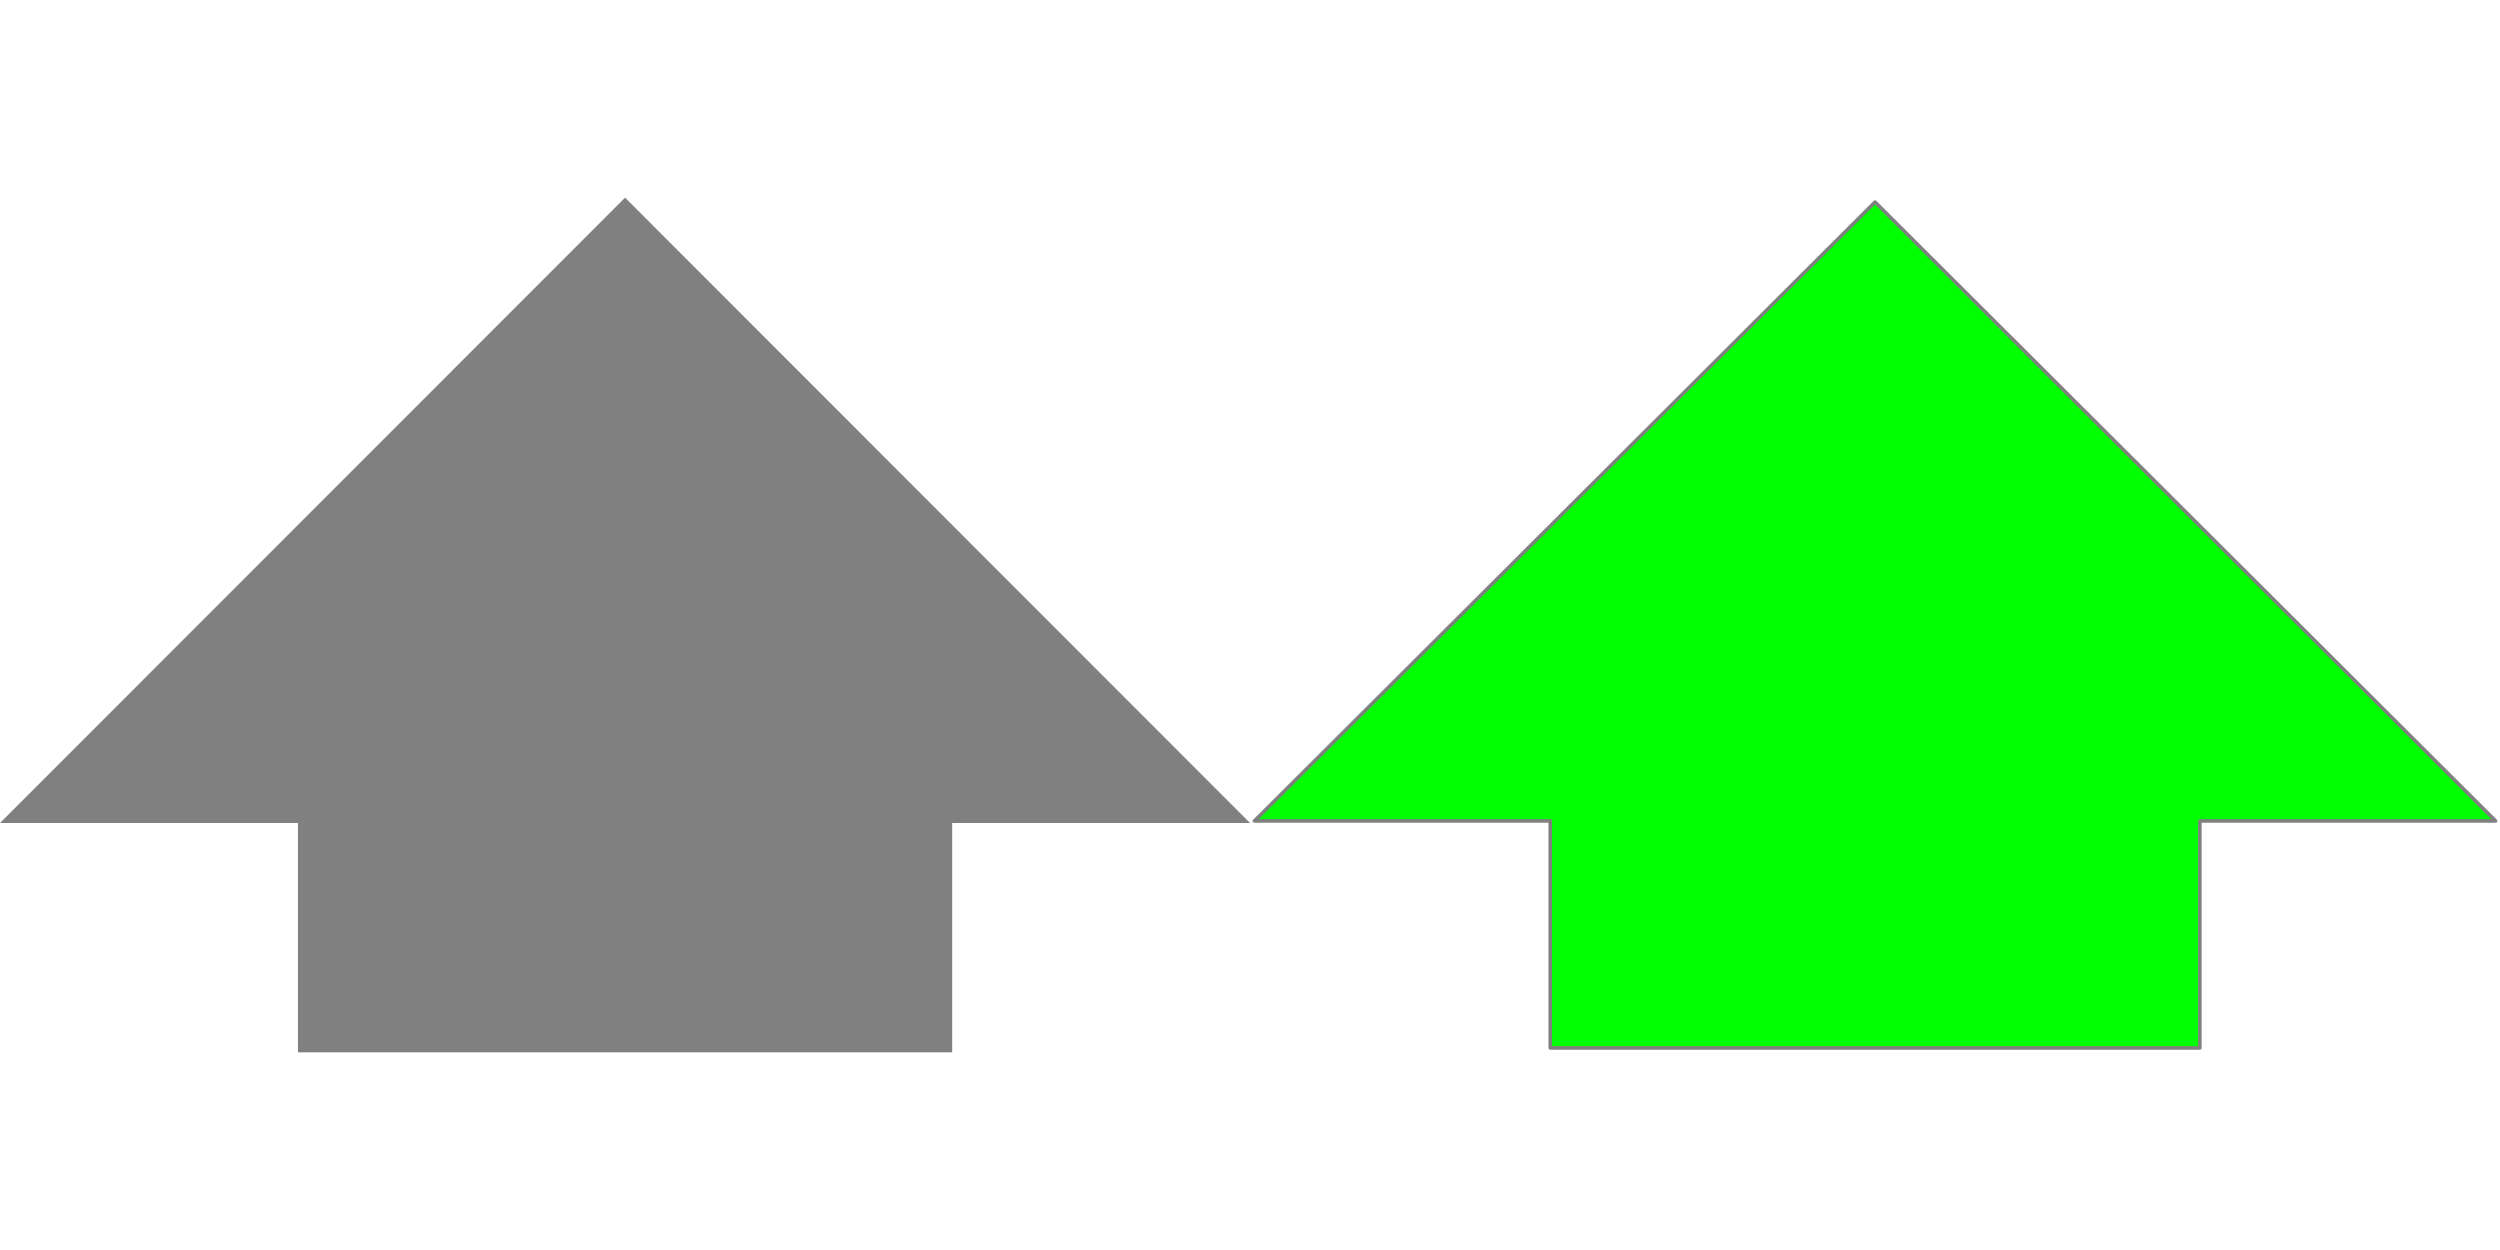
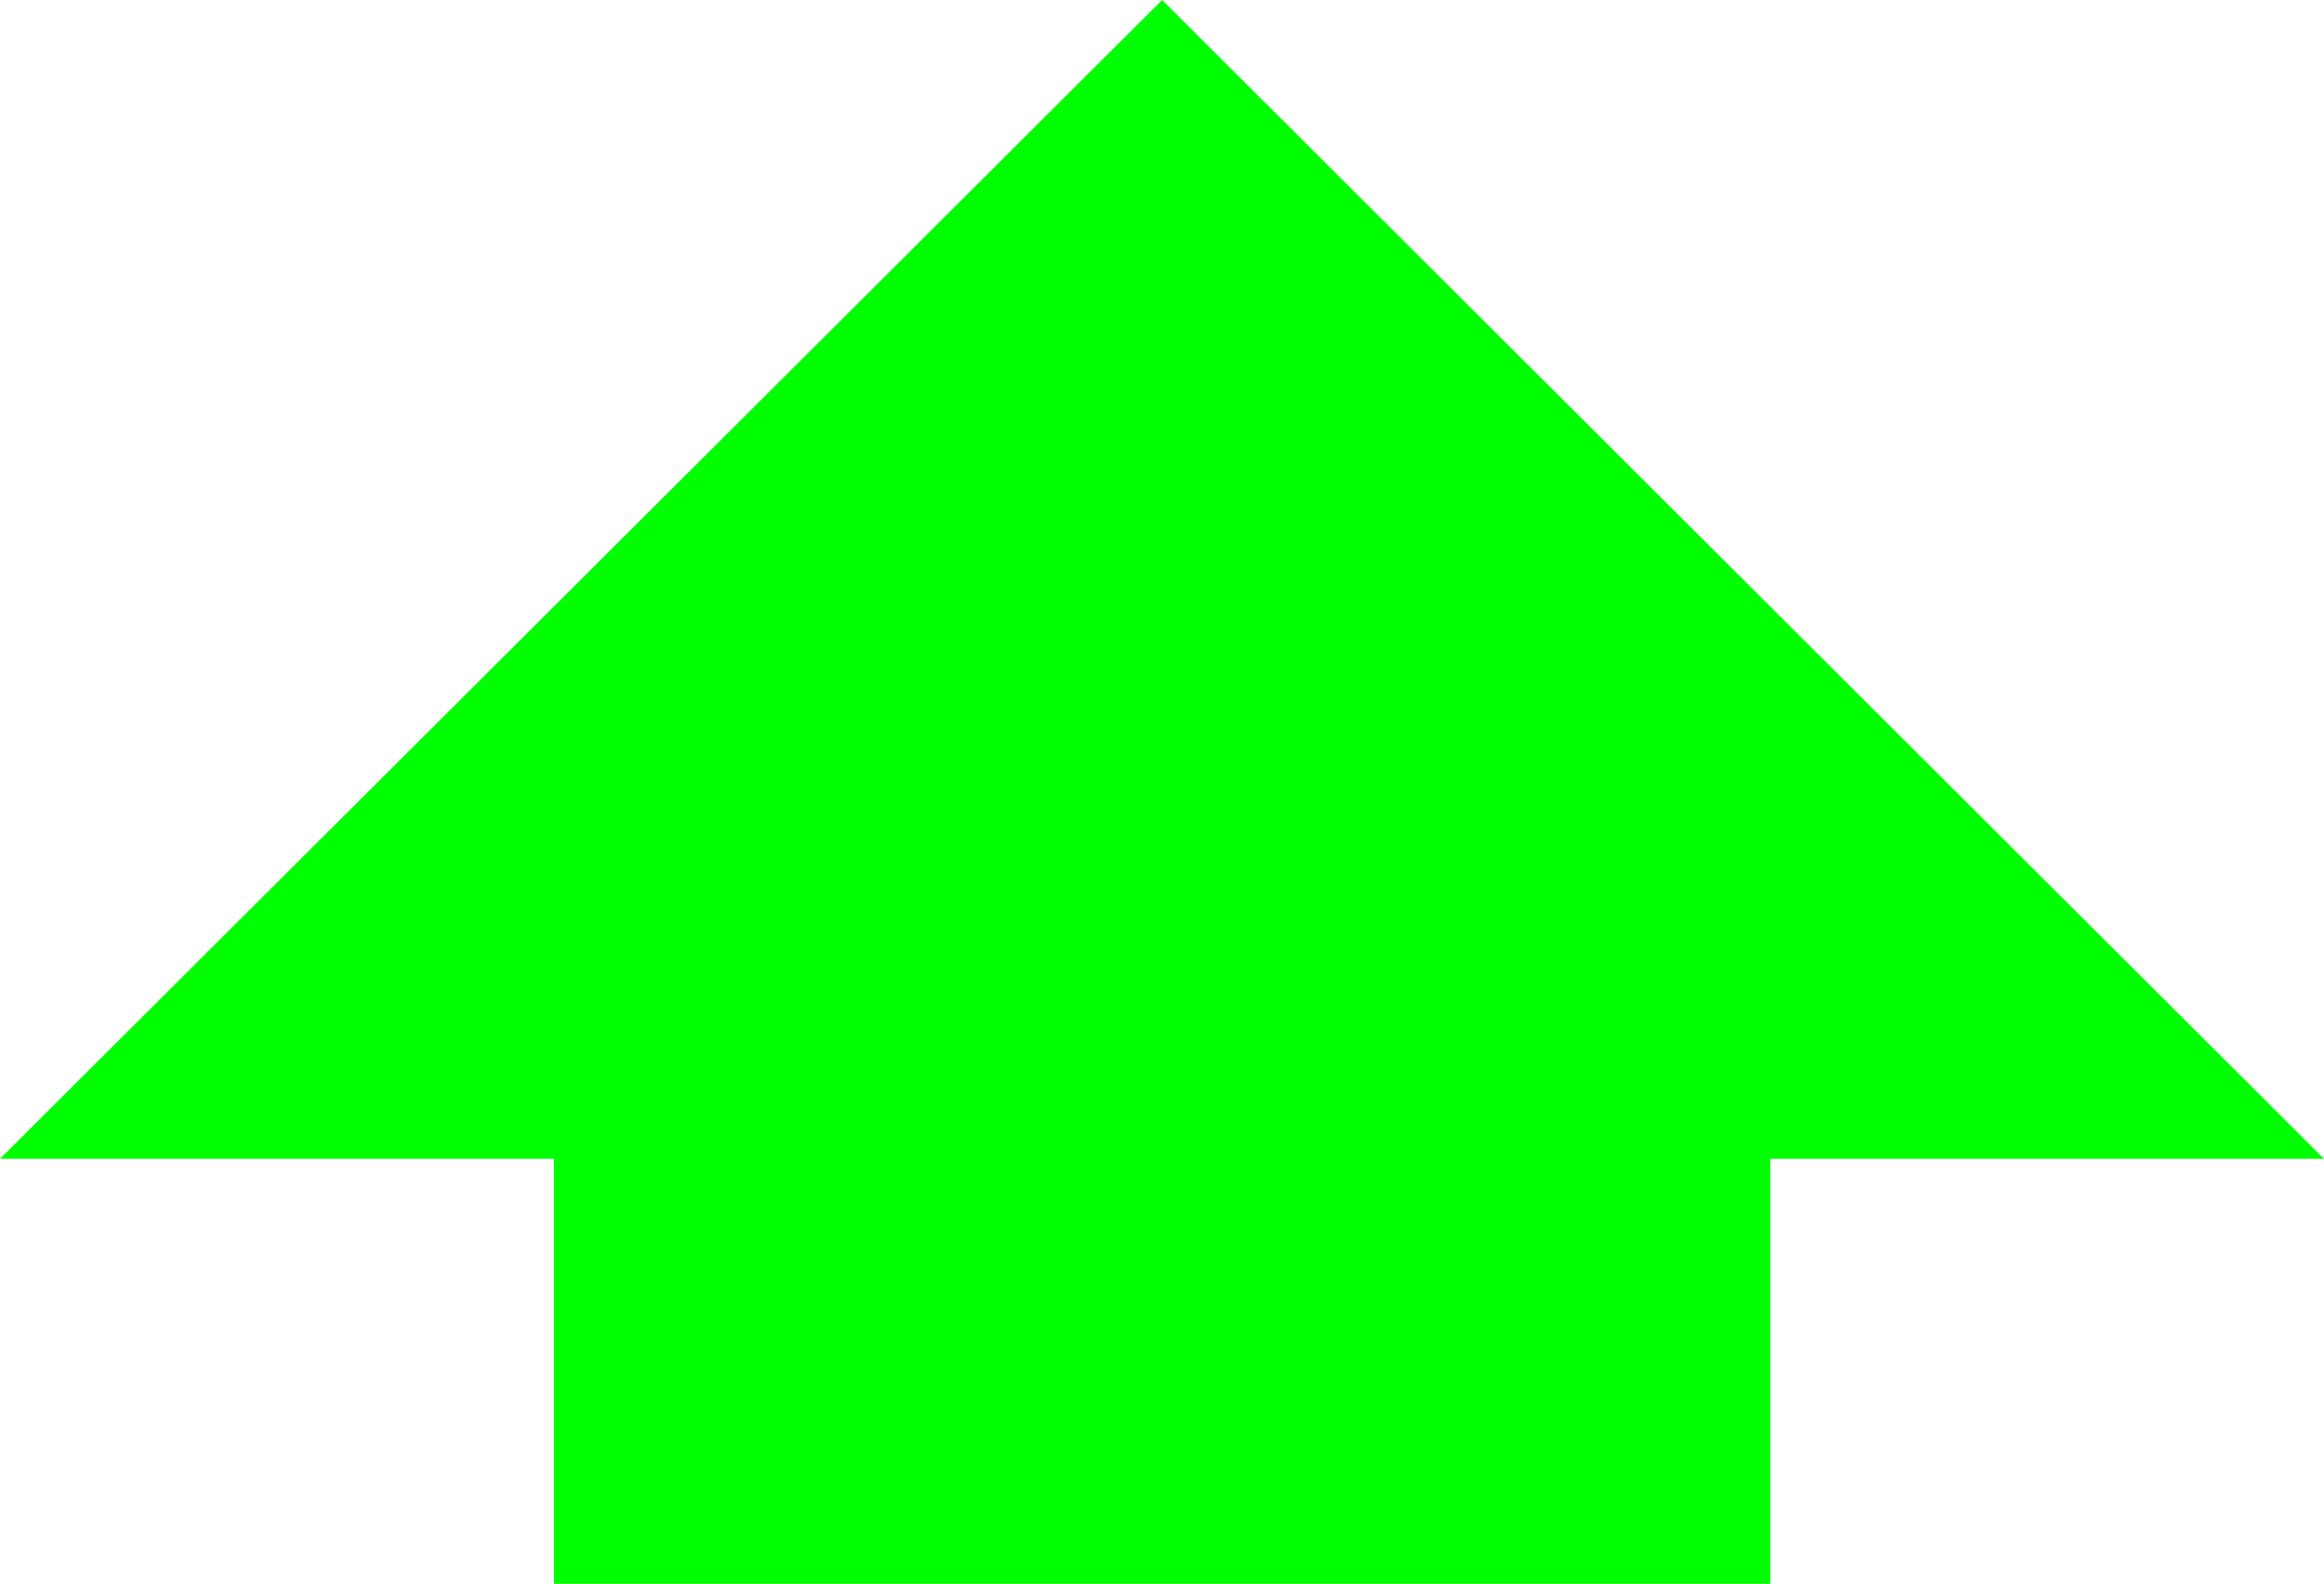
- <svg xmlns="http://www.w3.org/2000/svg" width="140" height="70" id="svg2" version="1.1">
+ <svg xmlns="http://www.w3.org/2000/svg" width="69.504" height="47.368" id="svg2" version="1.1">
  <defs id="defs4" />
-   <g id="layer1" transform="translate(0,-982.3622)">
-     <path id="path3782" d="m 53.322,1041.293 0,-12.844 16.678,0 L 35.004,993.431 -2.6250004e-8,1028.45 16.685,1028.45 l -1.4e-5,12.844 36.638,10e-5 z" style="fill:#808080;stroke:none" />
-     <path style="fill:#00ff00;stroke:#808080;stroke-width:0.2;stroke-linecap:round;stroke-linejoin:round;stroke-miterlimit:4;stroke-dasharray:none" d="m 123.192,1041.046 0,-12.711 16.559,0 -34.748,-34.657 -34.755,34.657 16.566,0 -1.8e-5,12.711 36.378,0 z" id="path2991" />
+   <g id="layer1" transform="translate(-70.24823,-993.6784)">
+     <path style="fill:#00ff00;stroke:none;stroke-width:0.2;stroke-linecap:round;stroke-linejoin:round;stroke-miterlimit:4;stroke-dasharray:none" d="m 123.192,1041.046 v -12.711 h 16.559 l -34.748,-34.657 -34.755,34.657 h 16.566 l -1.8e-5,12.711 h 36.378 z" id="path2991" />
  </g>
</svg>
